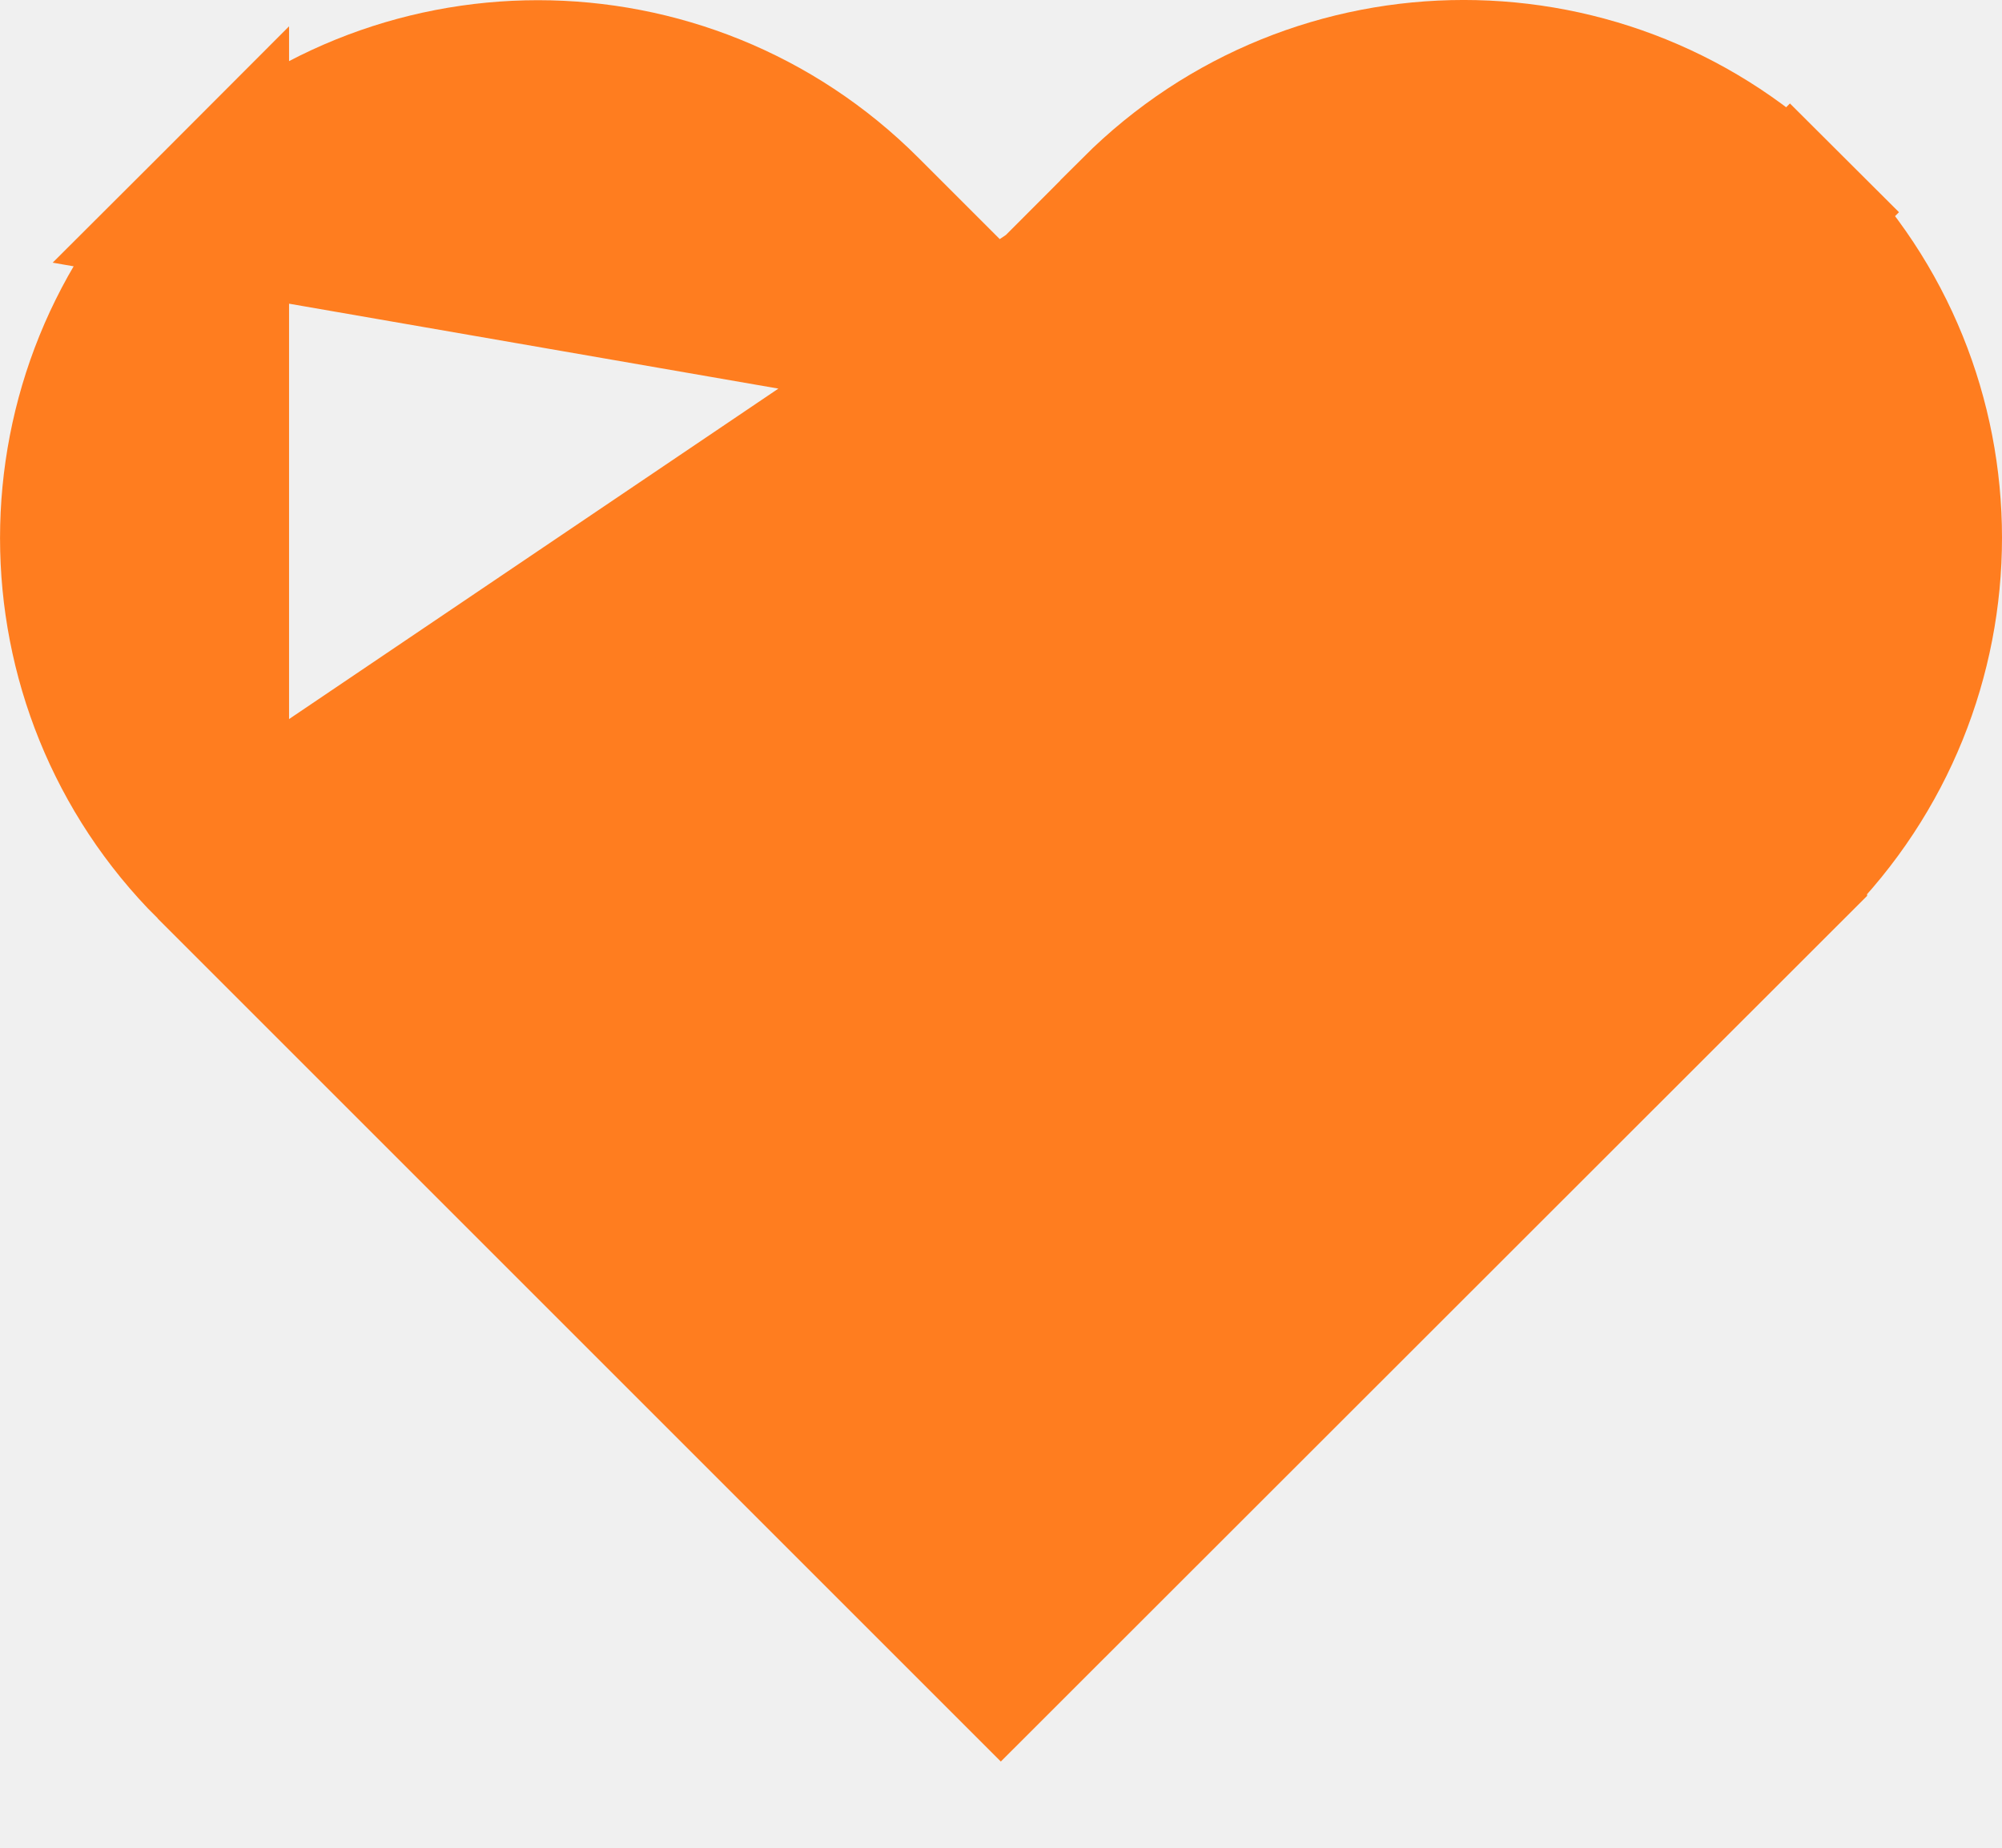
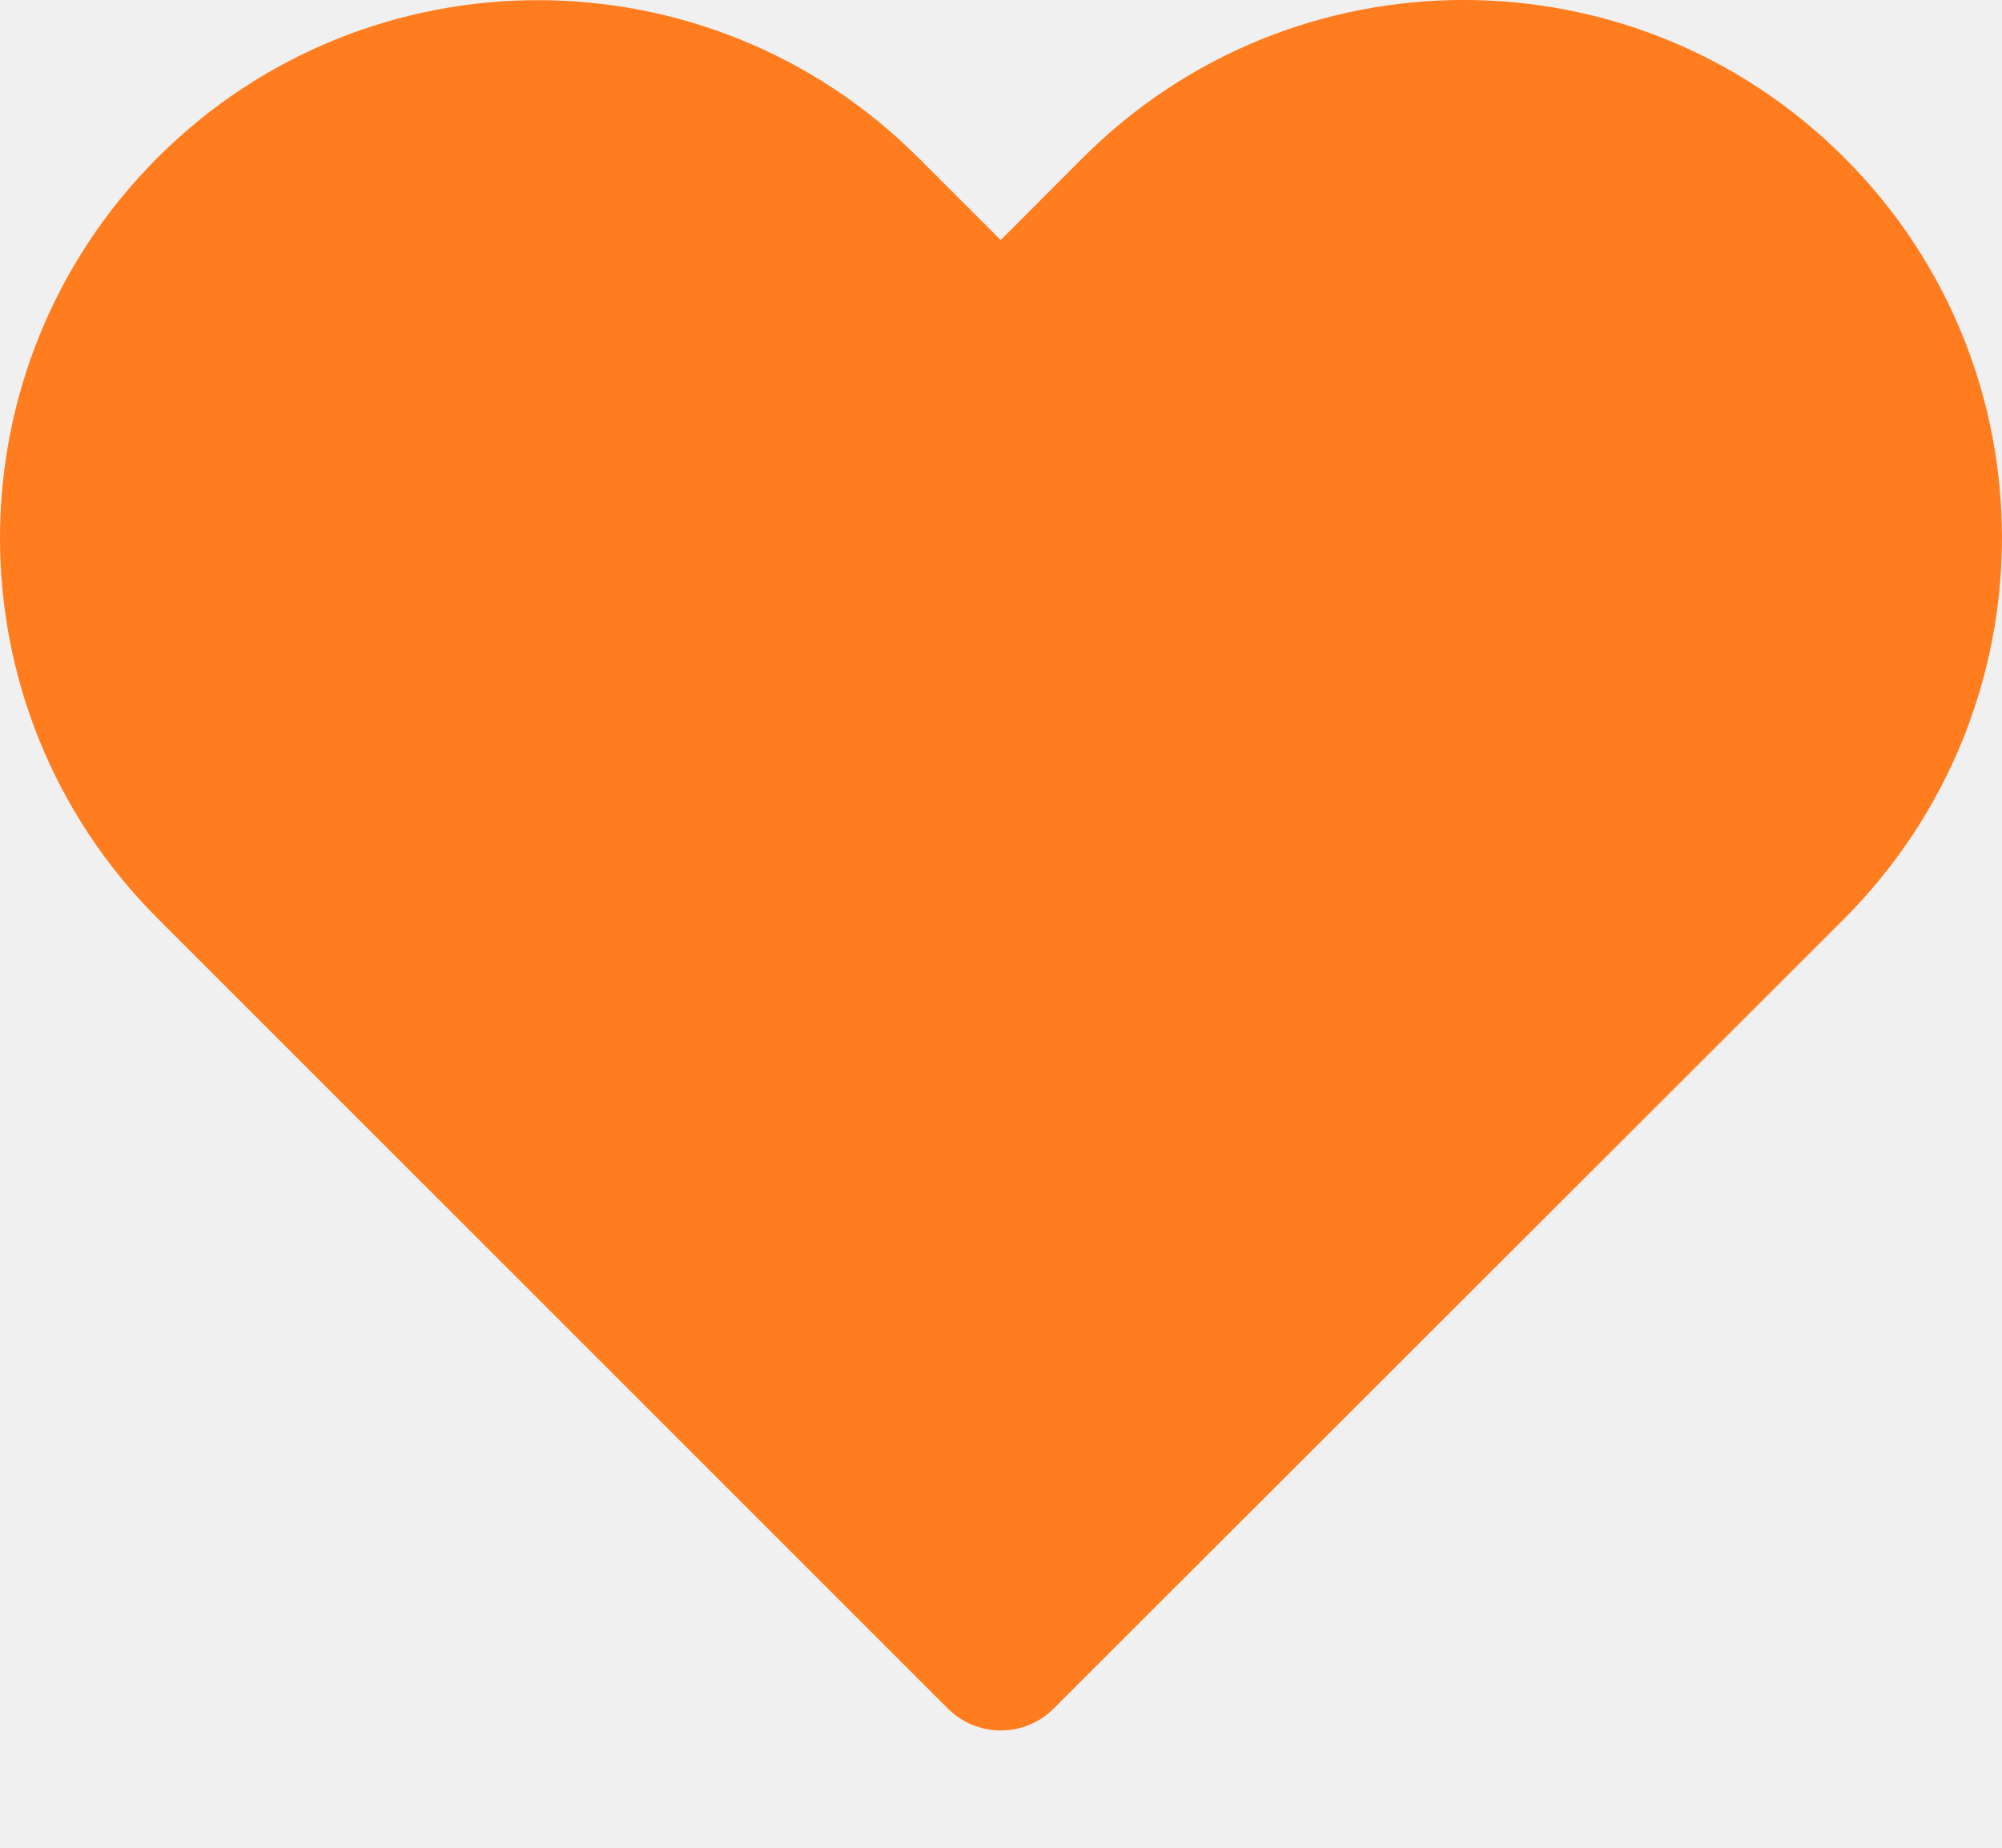
<svg xmlns="http://www.w3.org/2000/svg" width="current" height="current" viewBox="0 0 13 12" fill="none">
-   <path d="M6.499 2.267L6.145 1.913L5.61 1.378L5.61 1.378C4.441 0.209 2.546 0.209 1.377 1.378L6.499 2.267ZM6.499 2.267L6.852 1.913M6.499 2.267L6.852 1.913M6.852 1.913L7.385 1.379C7.385 1.378 7.385 1.378 7.385 1.378C7.385 1.378 7.385 1.378 7.385 1.378C8.557 0.207 10.453 0.207 11.624 1.379L11.977 1.025L11.624 1.379C12.792 2.547 12.792 4.436 11.624 5.61C11.624 5.611 11.624 5.611 11.624 5.611L6.499 10.733L1.377 5.611L1.377 5.611M6.852 1.913L1.377 5.611M1.377 5.611C0.208 4.442 0.208 2.547 1.377 1.378L1.377 5.611Z" fill="#FF7D1F" stroke="#FF7D1F" />
+   <mask id="path-1-inside-1_69_2384" fill="white">
+     <path d="M7.031 1.025L6.498 1.559L5.963 1.024C4.599 -0.34 2.387 -0.34 1.023 1.024C-0.341 2.389 -0.341 4.6 1.023 5.964L6.154 11.095C6.345 11.286 6.653 11.286 6.843 11.095L11.978 5.964C13.339 4.595 13.342 2.389 11.977 1.025C10.611 -0.342 8.398 -0.342 7.031 1.025Z" />
+   </mask>
+   <path d="M7.031 1.025L6.498 1.559L5.963 1.024C4.599 -0.34 2.387 -0.34 1.023 1.024C-0.341 2.389 -0.341 4.6 1.023 5.964L6.154 11.095C6.345 11.286 6.653 11.286 6.843 11.095L11.978 5.964C13.339 4.595 13.342 2.389 11.977 1.025C10.611 -0.342 8.398 -0.342 7.031 1.025Z" fill="#FF7D1F" stroke="#FF7D1F" stroke-width="2" mask="url(#path-1-inside-1_69_2384)" />
</svg>
